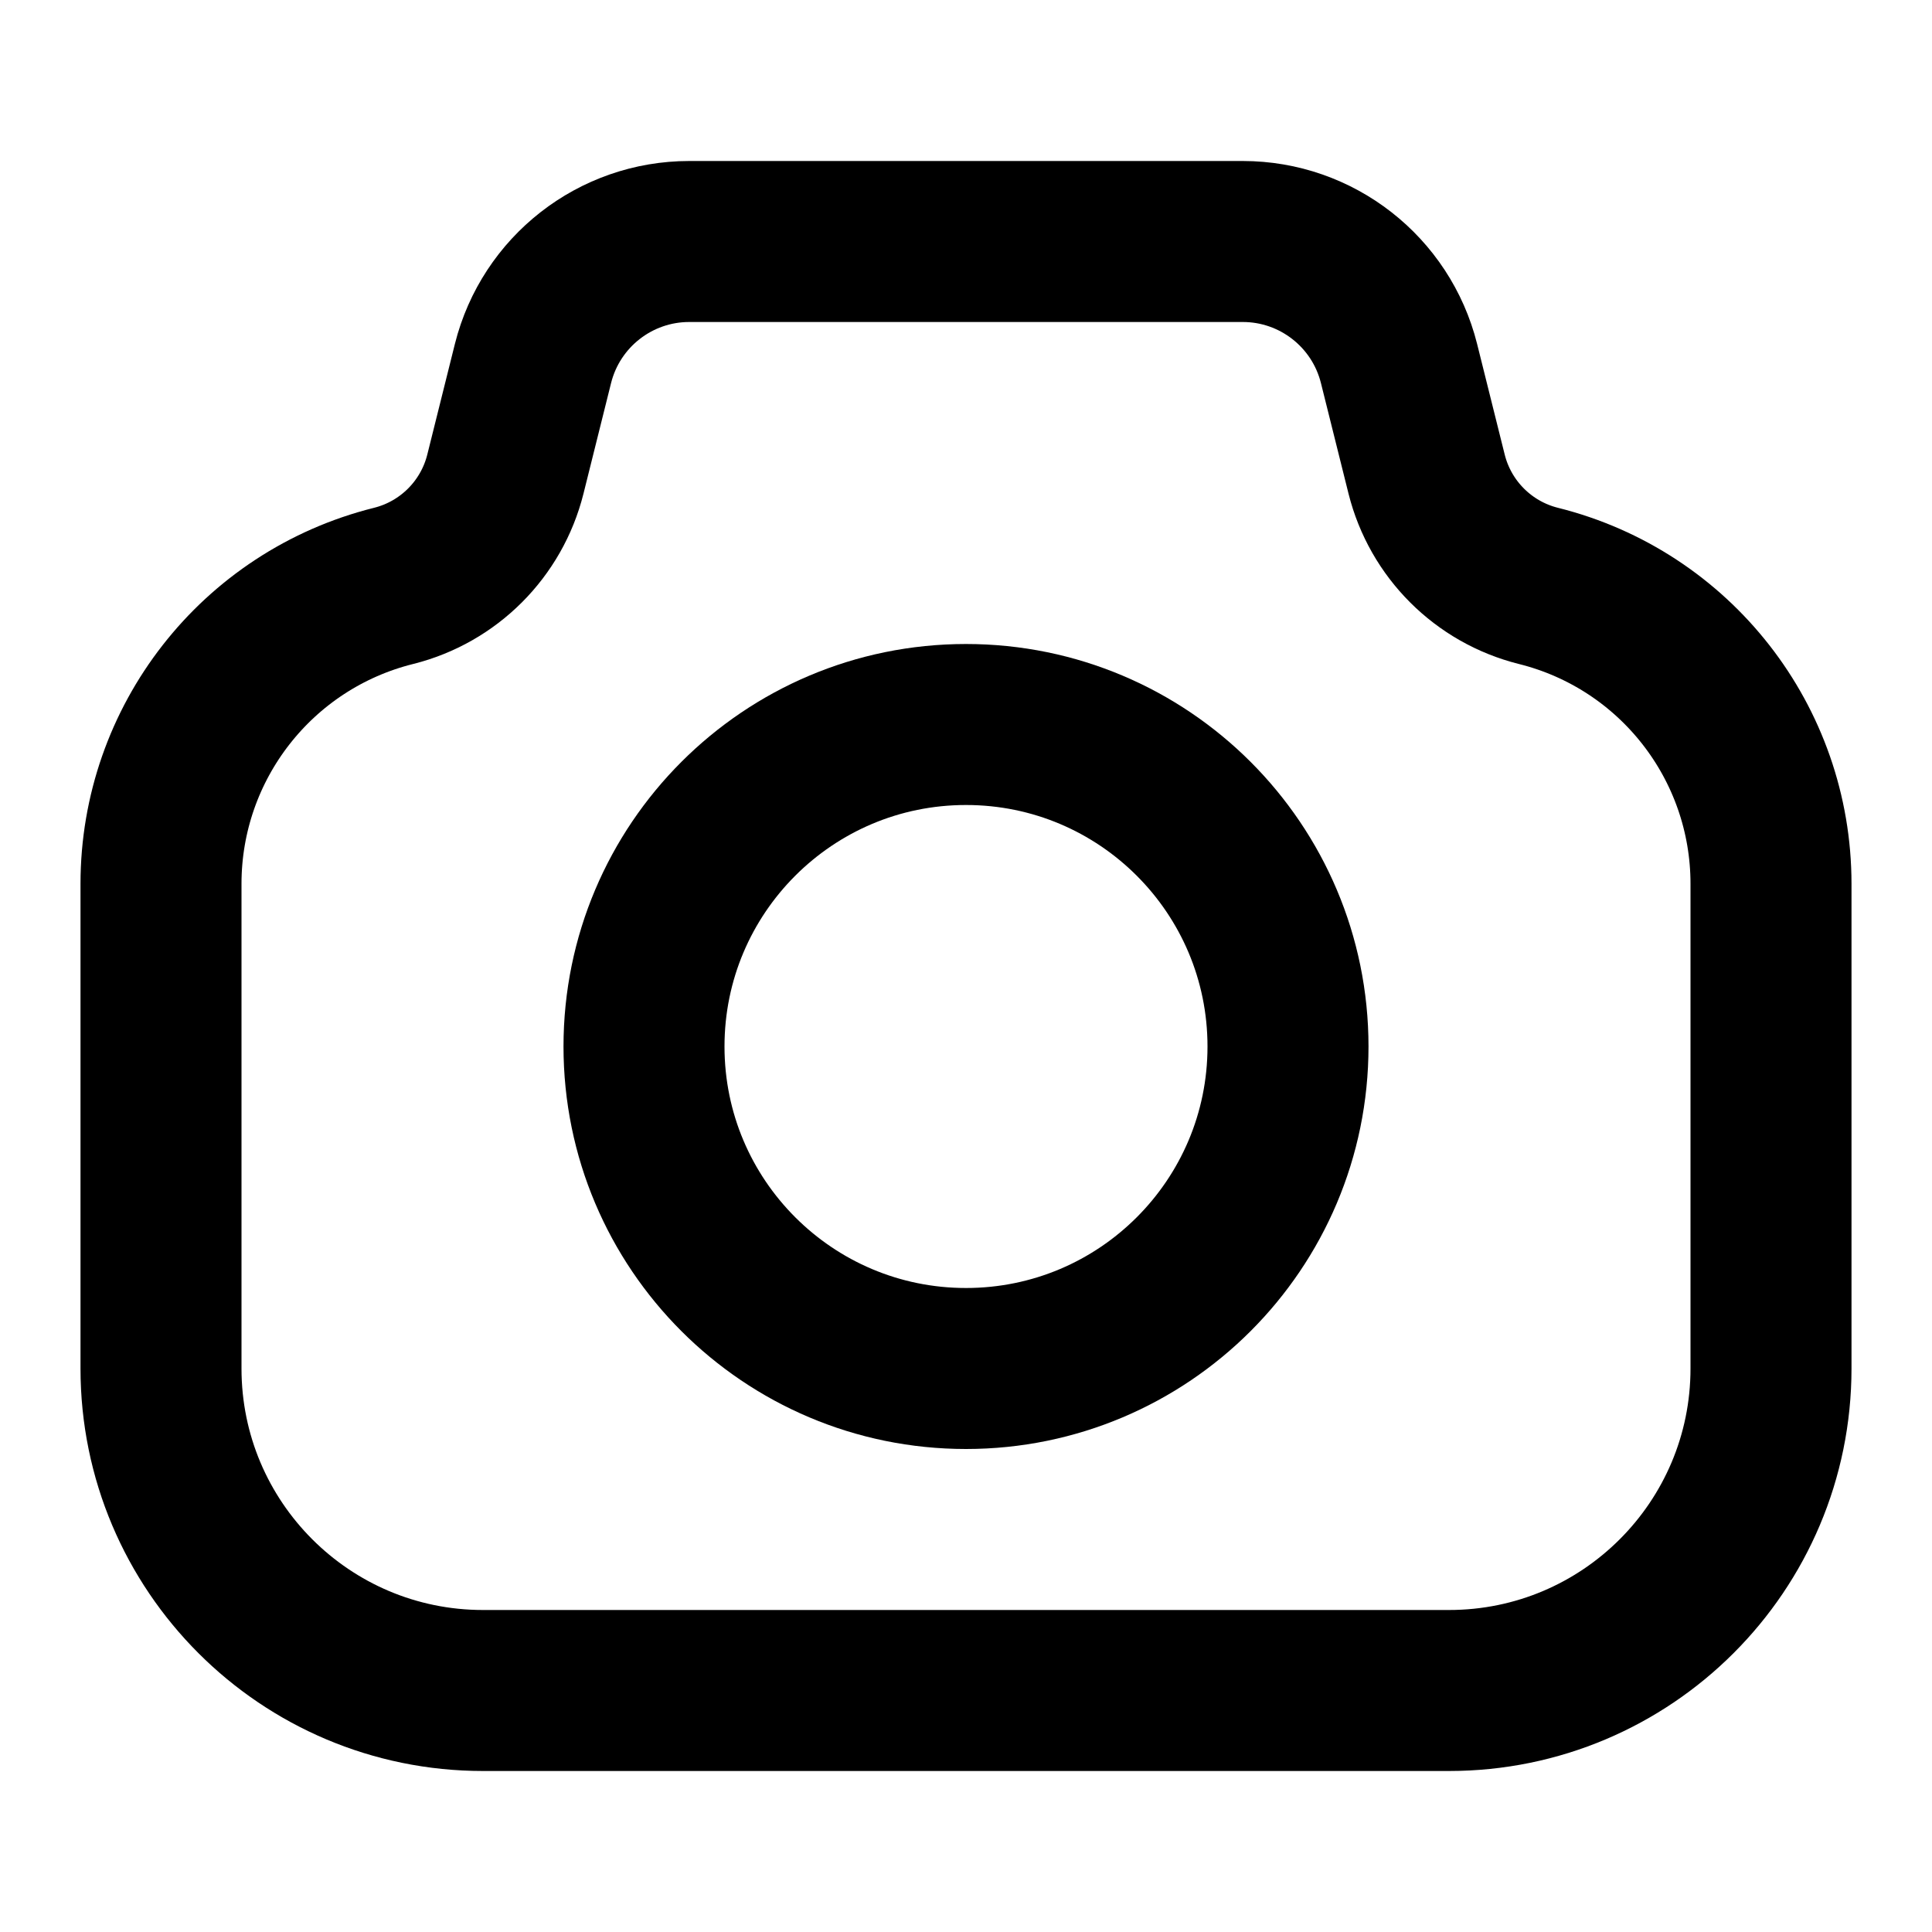
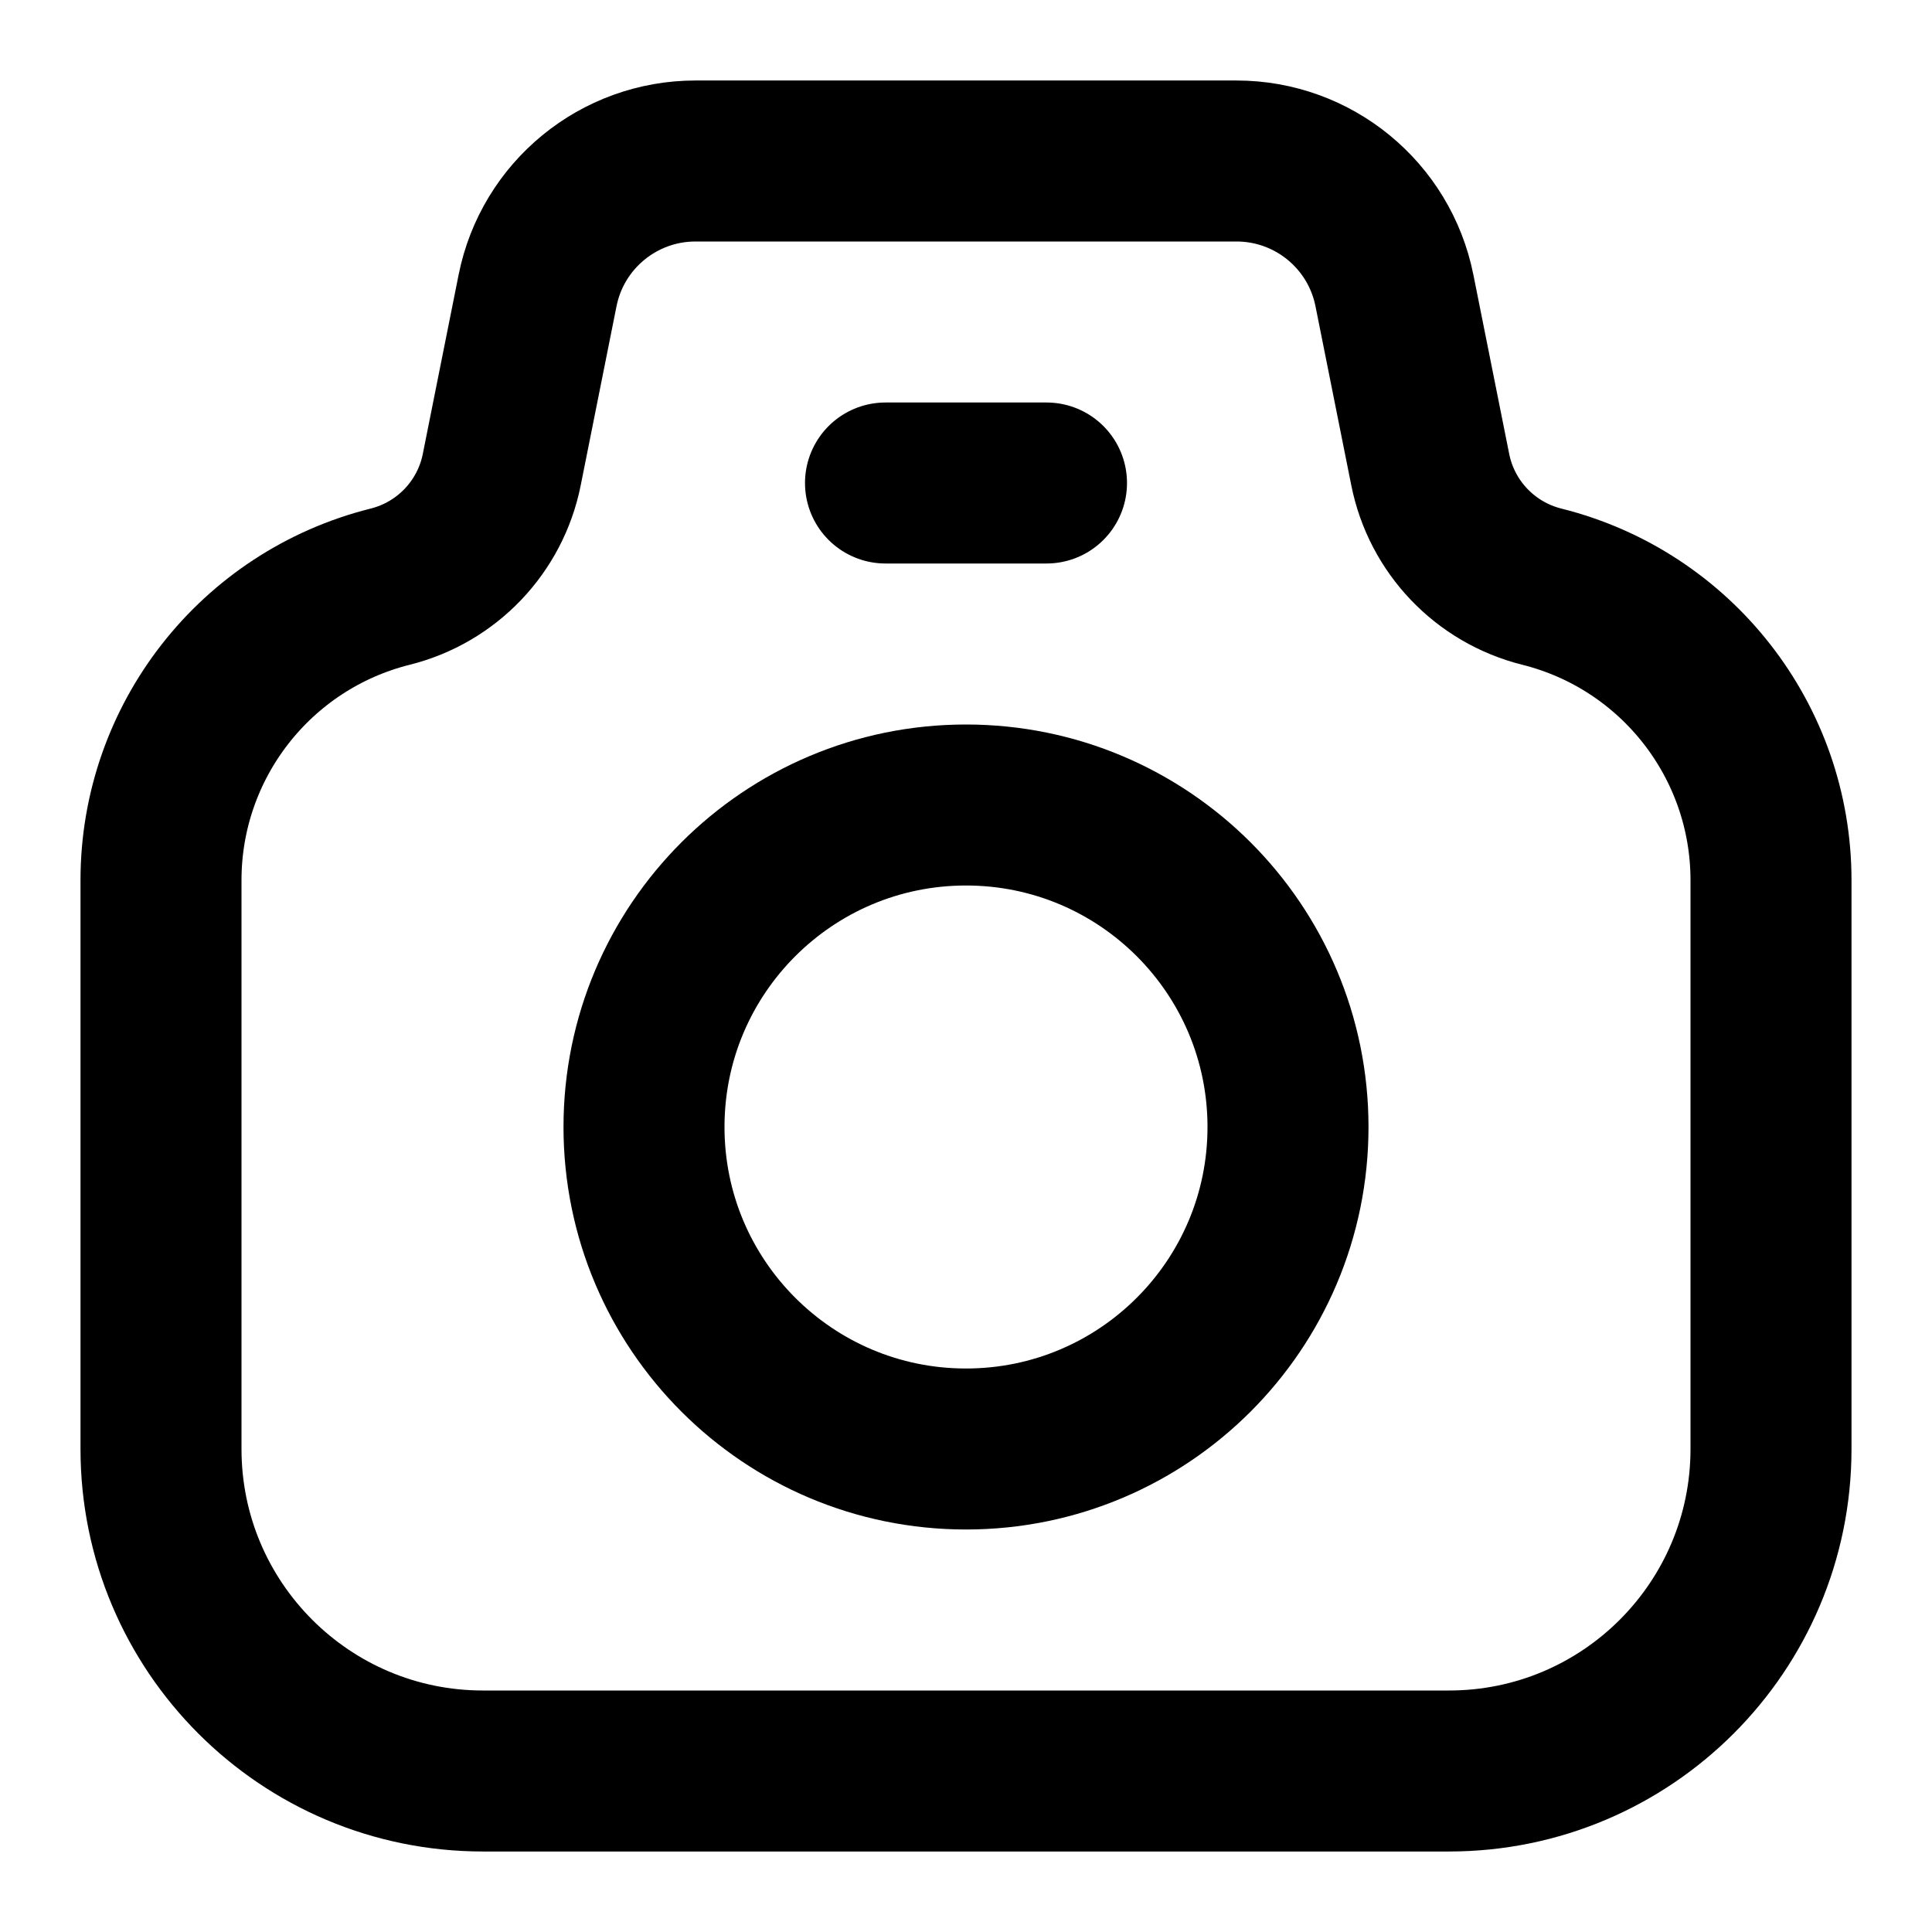
<svg xmlns="http://www.w3.org/2000/svg" width="24" height="24" viewBox="0 0 24 24" fill="none">
-   <path d="M6.278 5.89L6.621 4.515C6.844 3.625 7.644 3 8.562 3H15.438C16.356 3 17.156 3.625 17.379 4.515L17.722 5.89C17.893 6.573 18.427 7.107 19.11 7.278C20.809 7.702 22 9.228 22 10.979V17C22 19.209 20.209 21 18 21H6C3.791 21 2 19.209 2 17V10.979C2 9.228 3.191 7.702 4.89 7.278C5.573 7.107 6.107 6.573 6.278 5.89Z" stroke="black" stroke-width="2" stroke-linecap="round" stroke-linejoin="round" />
-   <circle cx="12" cy="13" r="4" stroke="black" stroke-width="2" stroke-linecap="round" stroke-linejoin="round" />
+   <path d="M6.233 5.834L6.678 3.608C6.865 2.673 7.686 2 8.64 2H15.36C16.314 2 17.135 2.673 17.322 3.608L17.767 5.834C17.909 6.546 18.449 7.112 19.154 7.288C20.826 7.707 22 9.21 22 10.934V18C22 20.209 20.209 22 18 22H6C3.791 22 2 20.209 2 18V10.934C2 9.21 3.174 7.707 4.846 7.288C5.551 7.112 6.091 6.546 6.233 5.834Z" stroke="black" stroke-width="2" stroke-linecap="round" stroke-linejoin="round" />
+   <circle cx="12" cy="14" r="4" stroke="black" stroke-width="2" stroke-linecap="round" stroke-linejoin="round" />
+   <path d="M11 6L13 6" stroke="black" stroke-width="2" stroke-linecap="round" stroke-linejoin="round" />
</svg>
